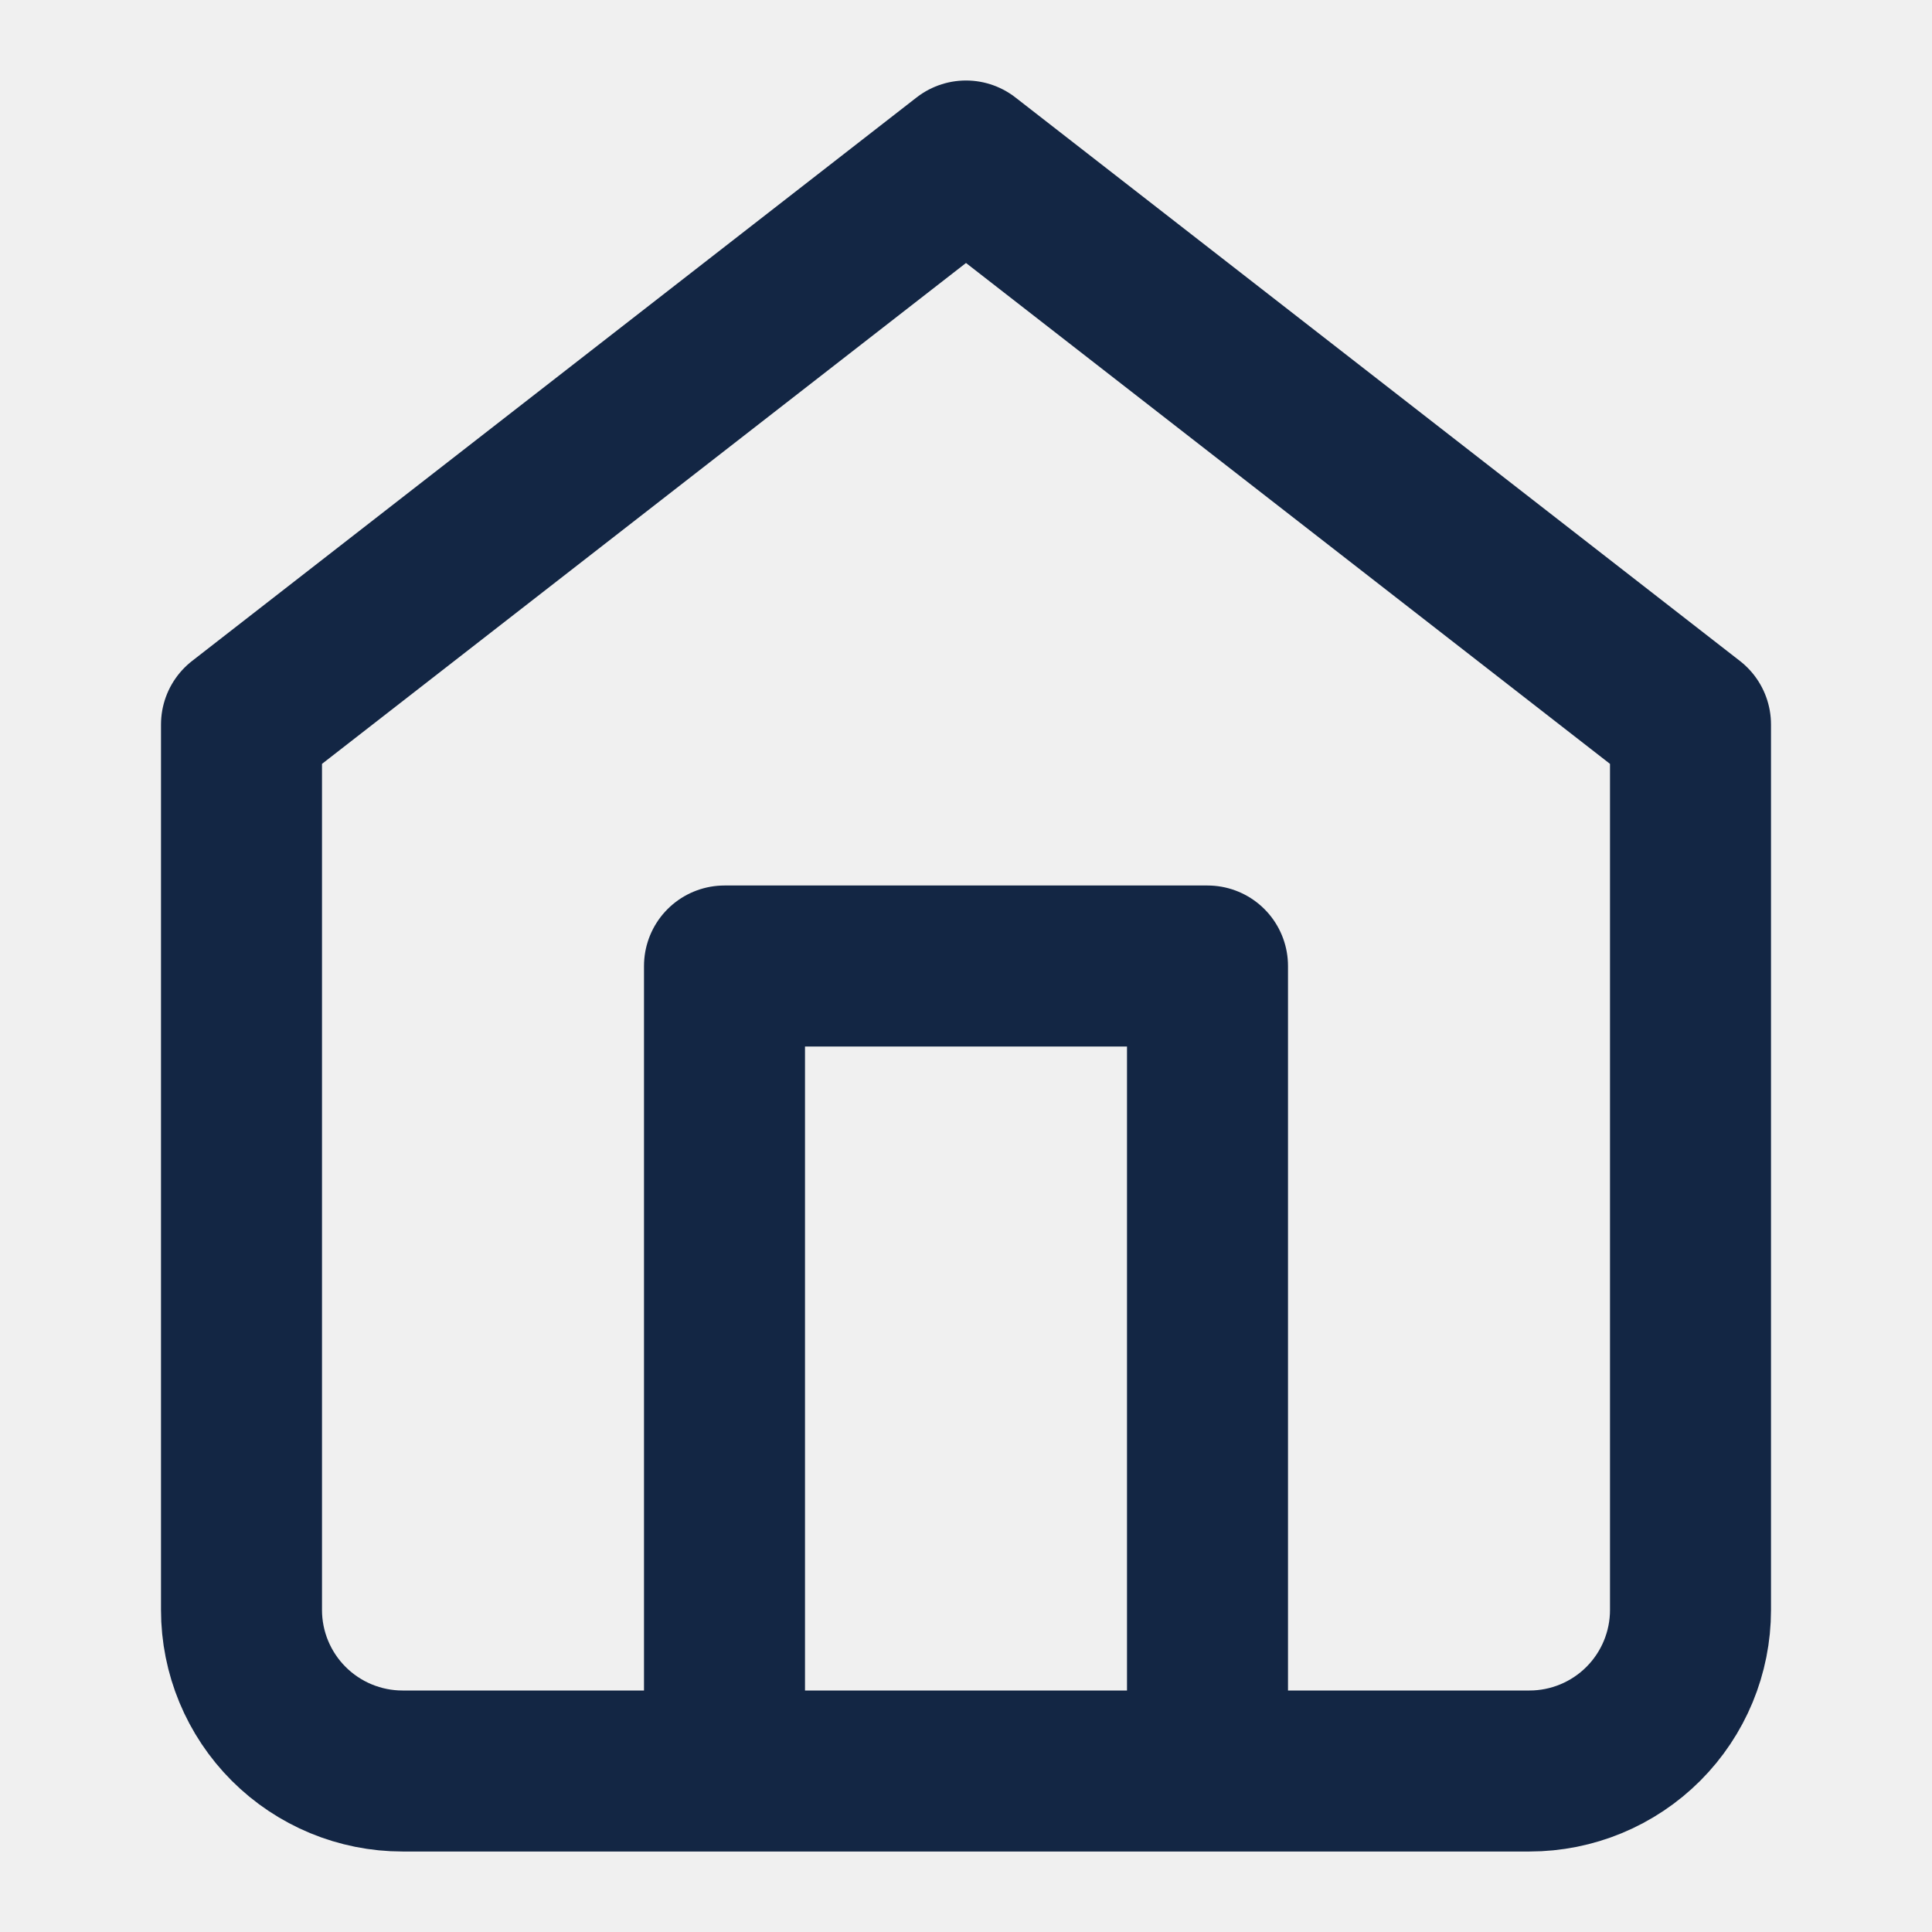
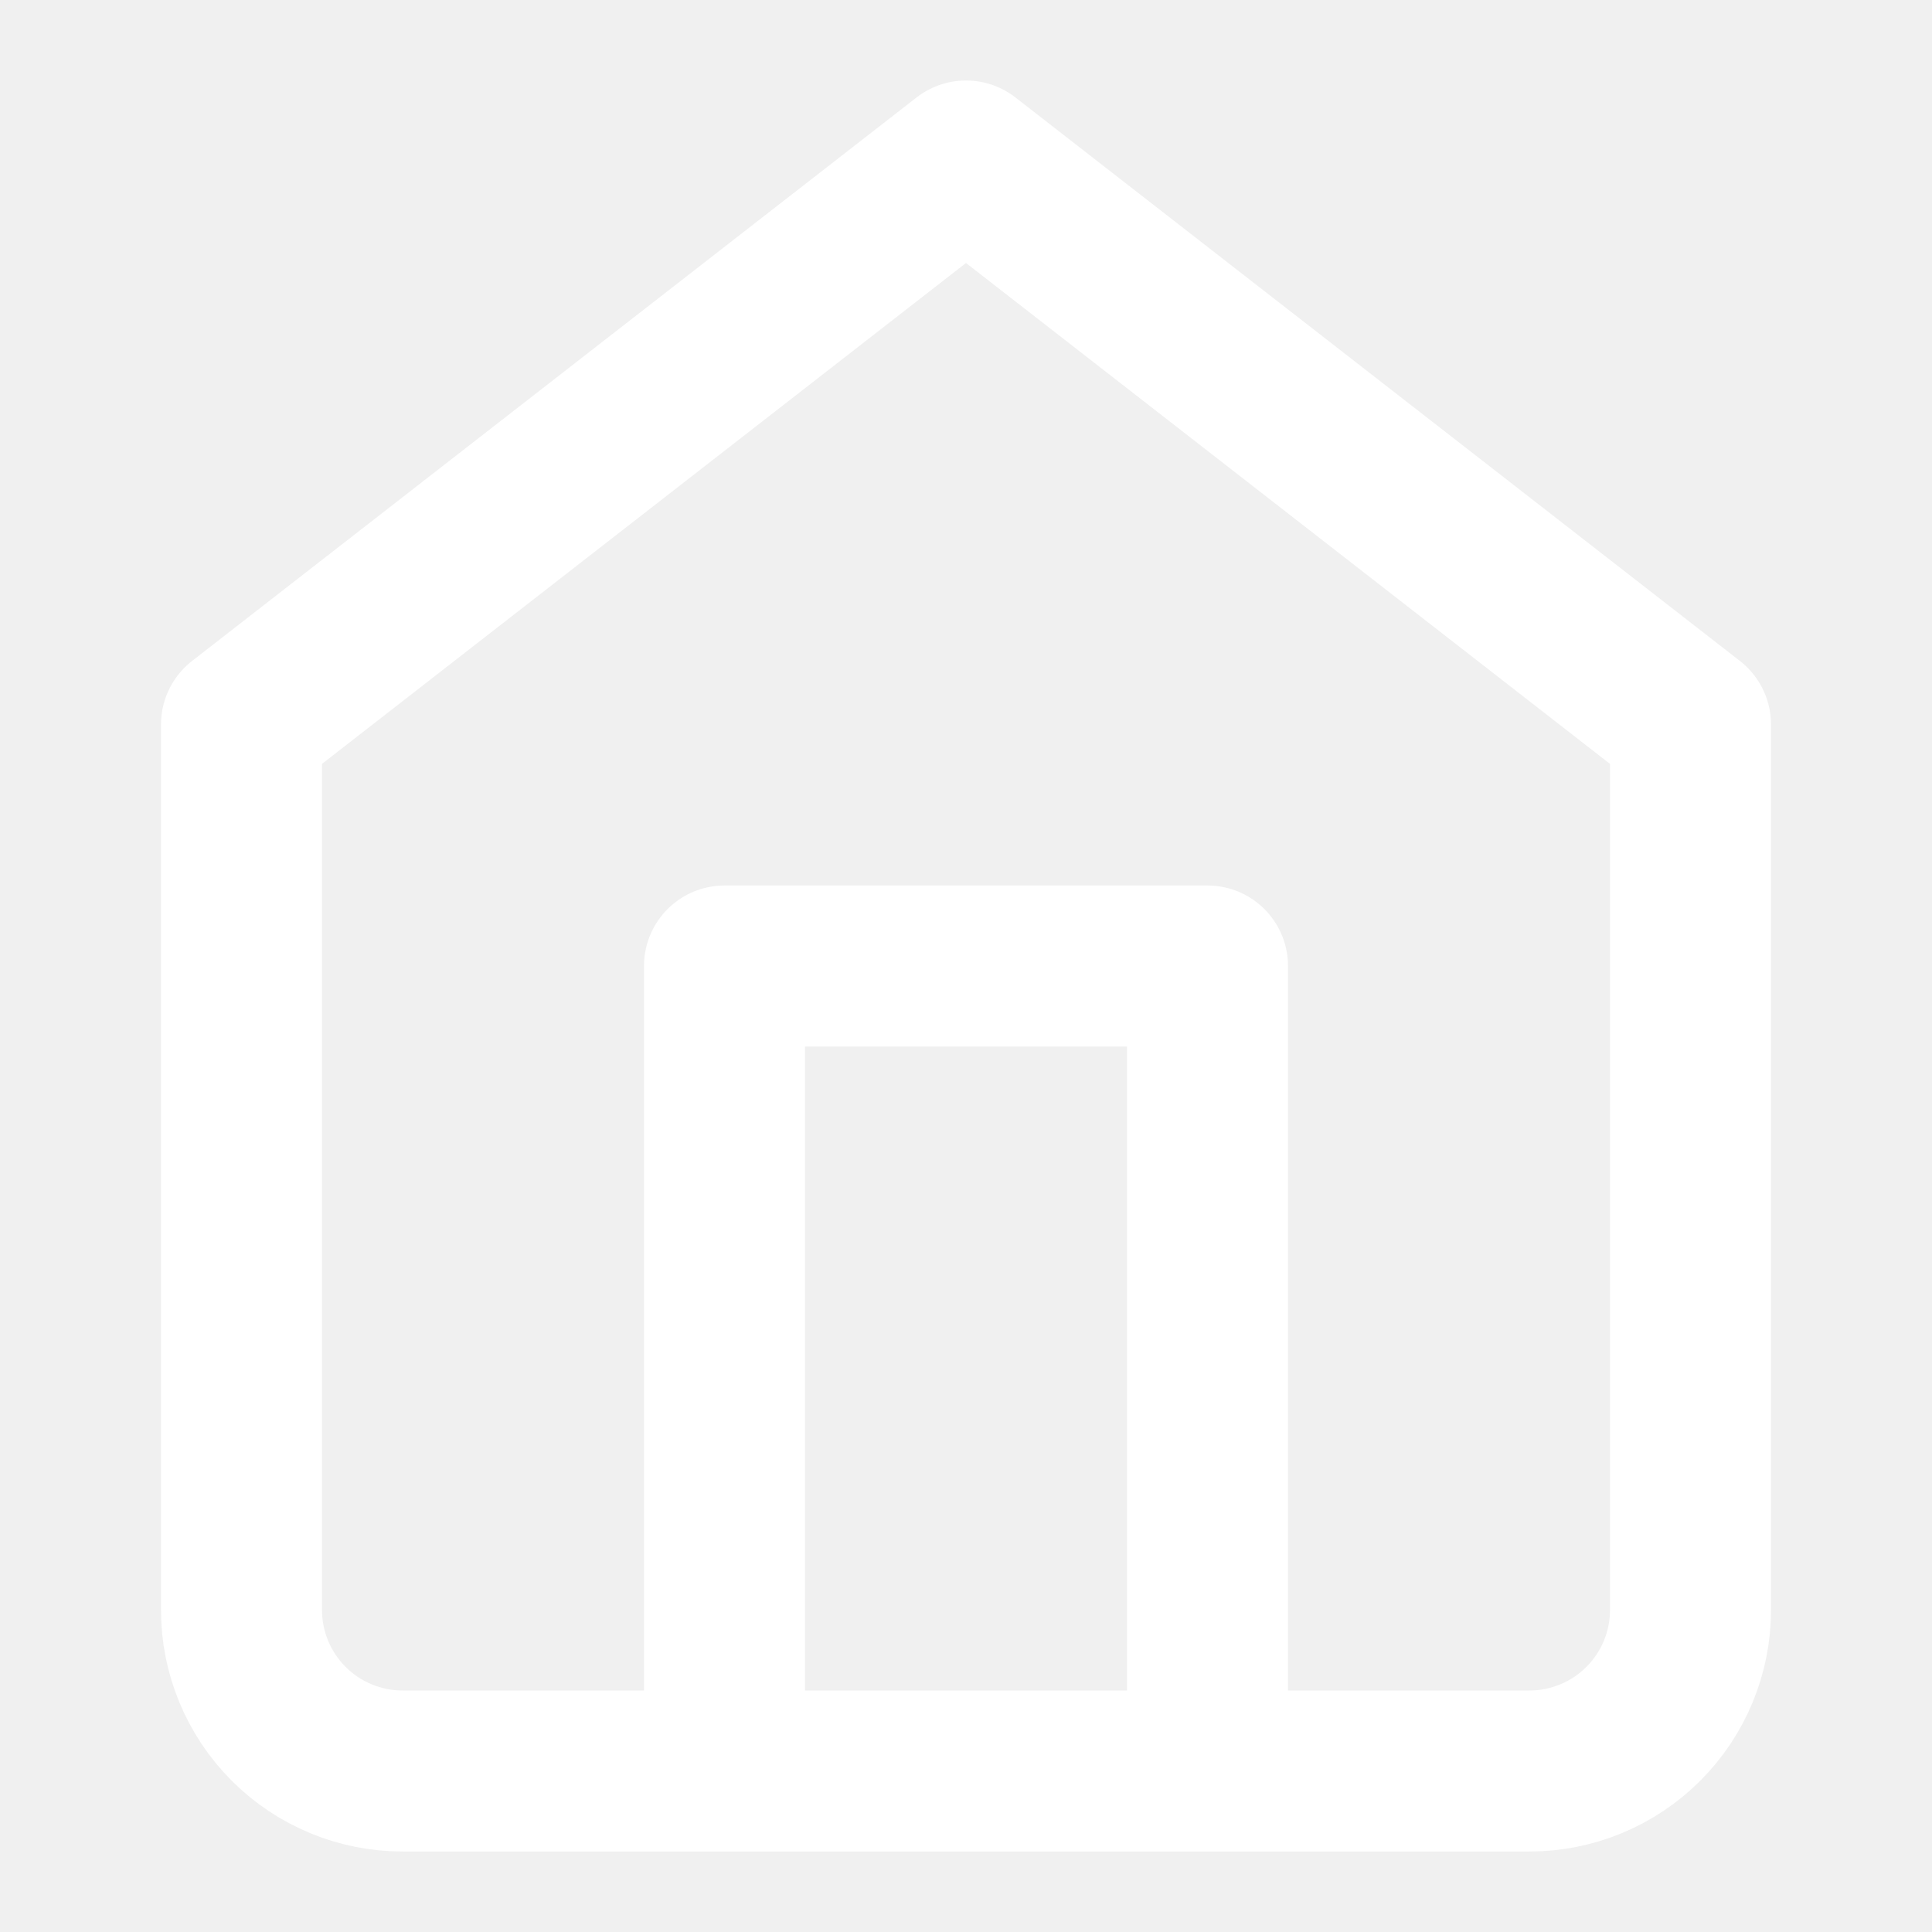
<svg xmlns="http://www.w3.org/2000/svg" width="24" height="24" viewBox="0 0 24 24" fill="none">
-   <path d="M3 9L12 2L21 9V20C21 20.53 20.789 21.039 20.414 21.414C20.039 21.789 19.53 22 19 22H5C4.47 22 3.961 21.789 3.586 21.414C3.211 21.039 3 20.53 3 20V9Z" stroke="#132644" stroke-width="2" stroke-linecap="round" stroke-linejoin="round" />
-   <path d="M9 21V12H15V21" stroke="#132644" stroke-width="2" stroke-linecap="round" stroke-linejoin="round" />
+   <path d="M3 9L12 2L21 9V20C21 20.53 20.789 21.039 20.414 21.414C20.039 21.789 19.53 22 19 22H5C4.47 22 3.961 21.789 3.586 21.414C3.211 21.039 3 20.53 3 20V9Z" stroke="#fff" stroke-width="2" stroke-linecap="round" stroke-linejoin="round" />
+   <path d="M9 21V12H15V21" stroke="#fff" stroke-width="2" stroke-linecap="round" stroke-linejoin="round" />
</svg>
